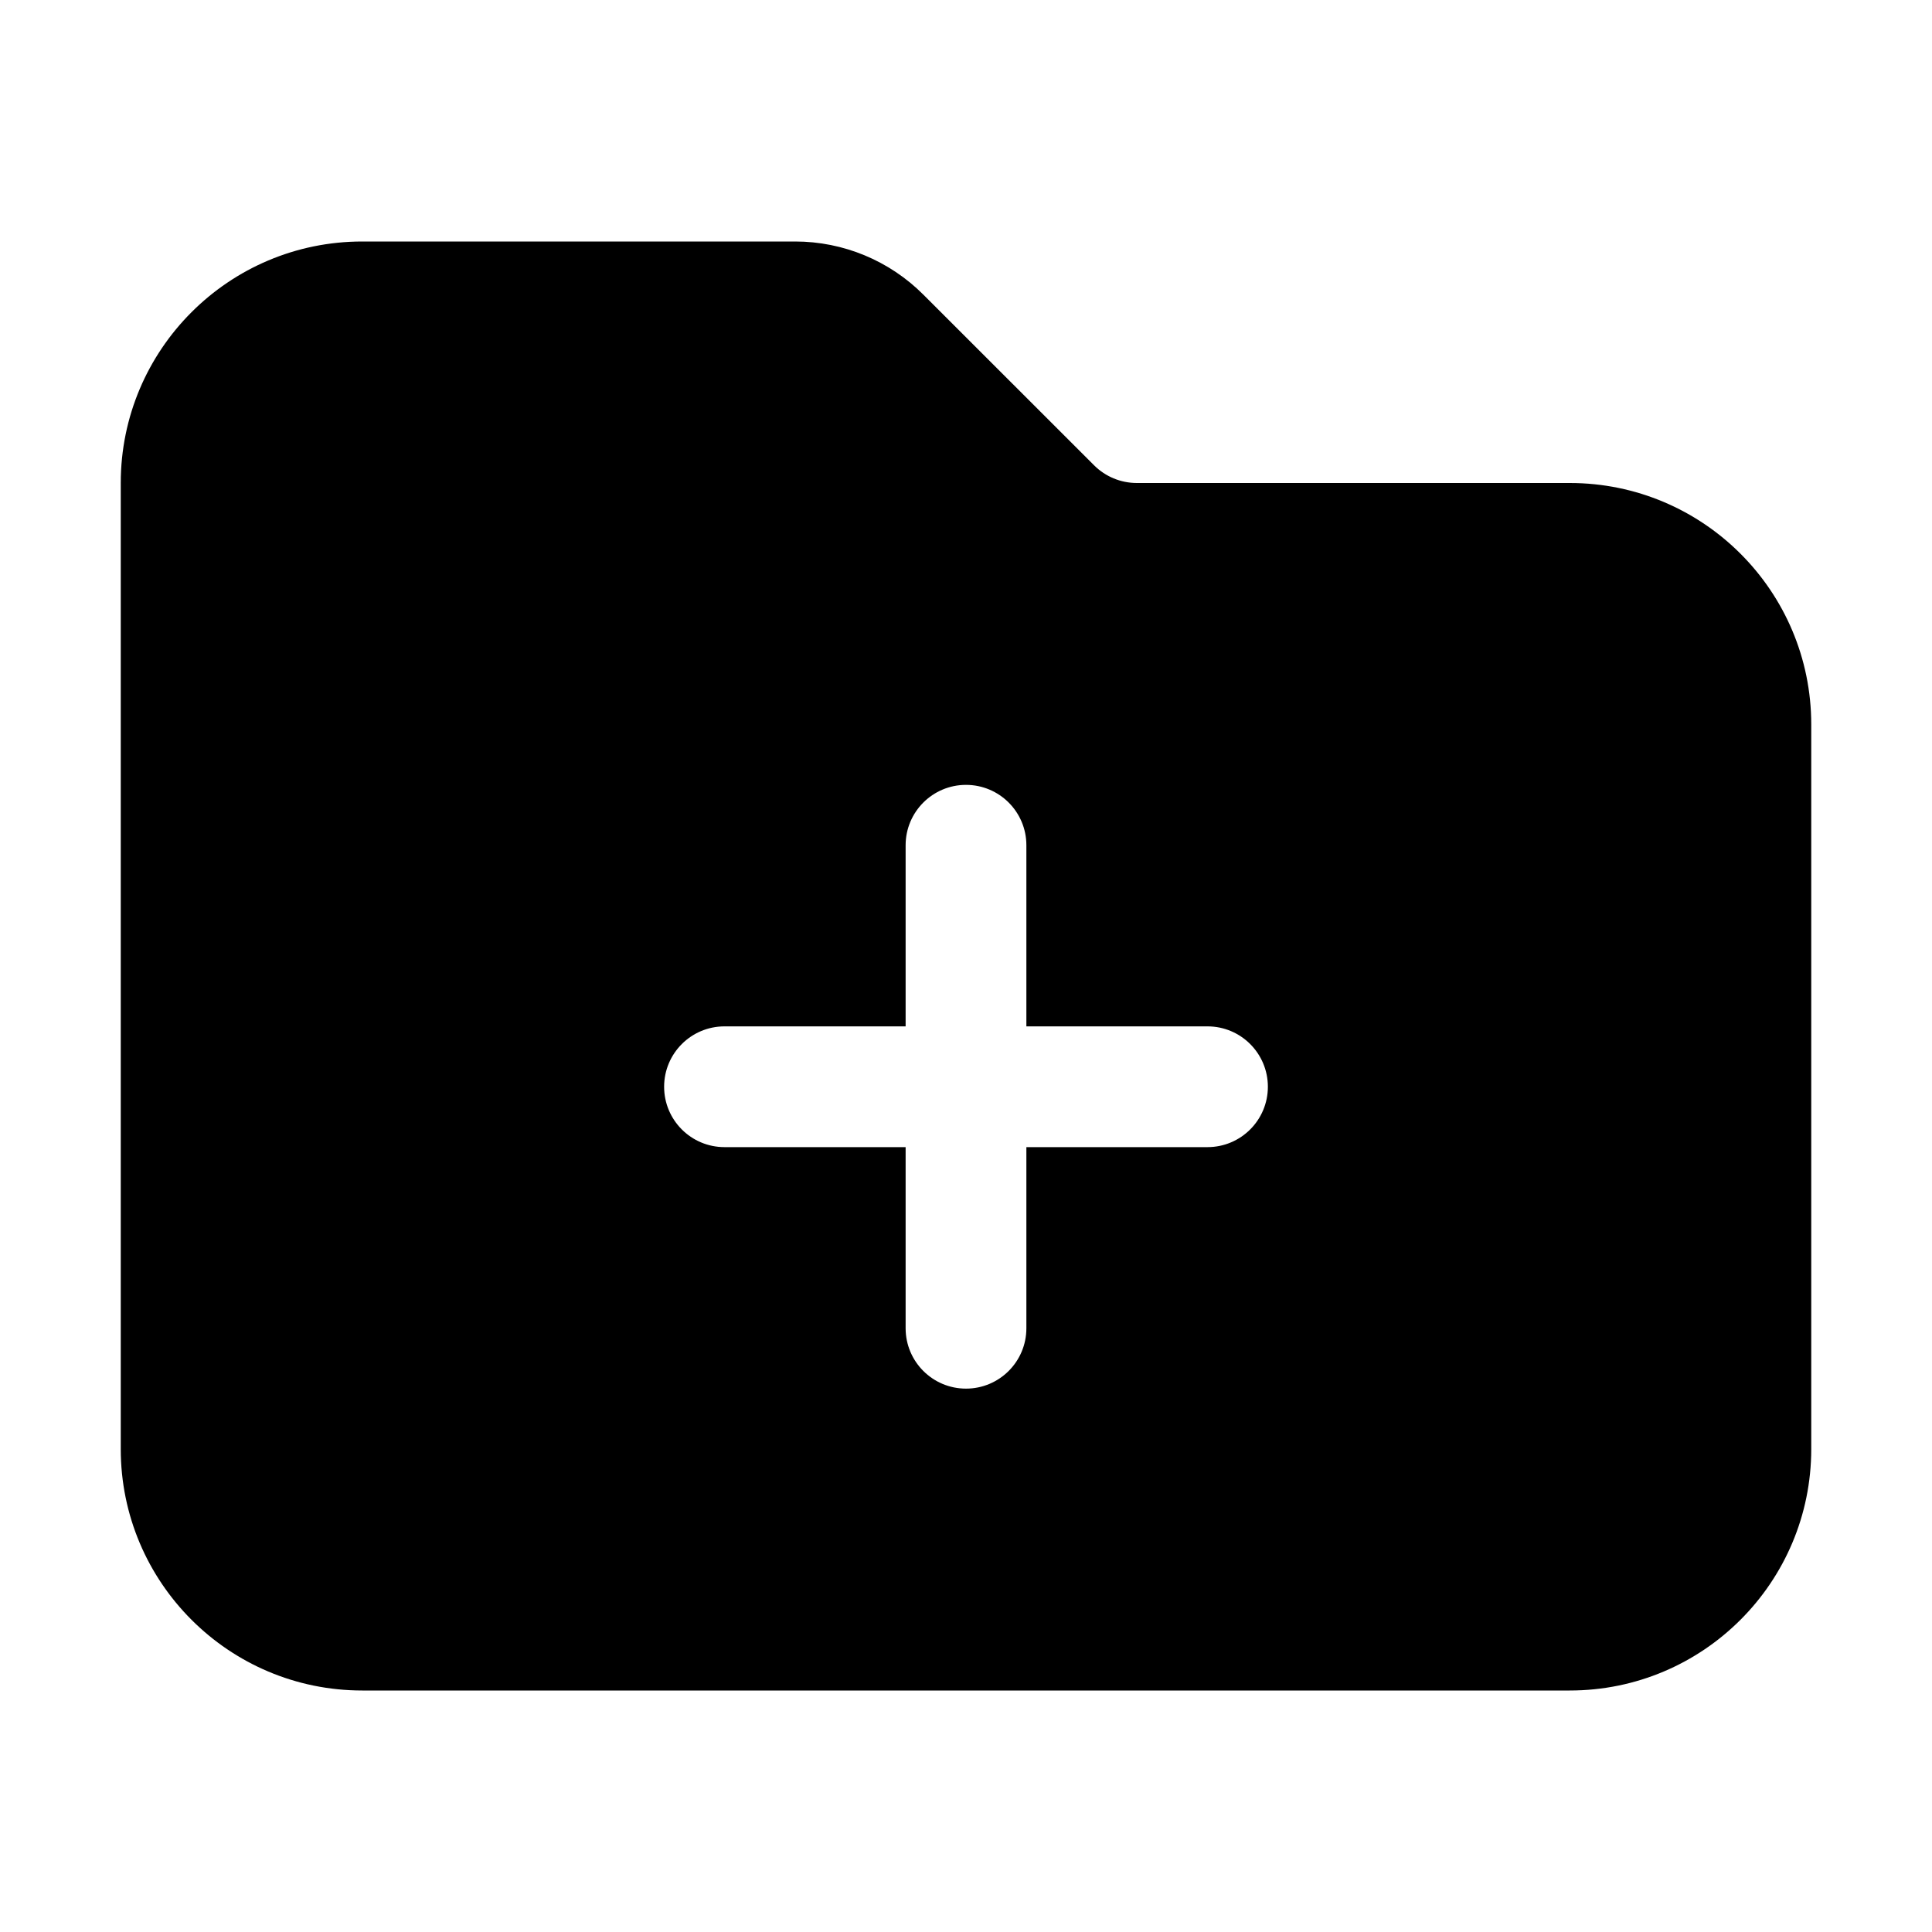
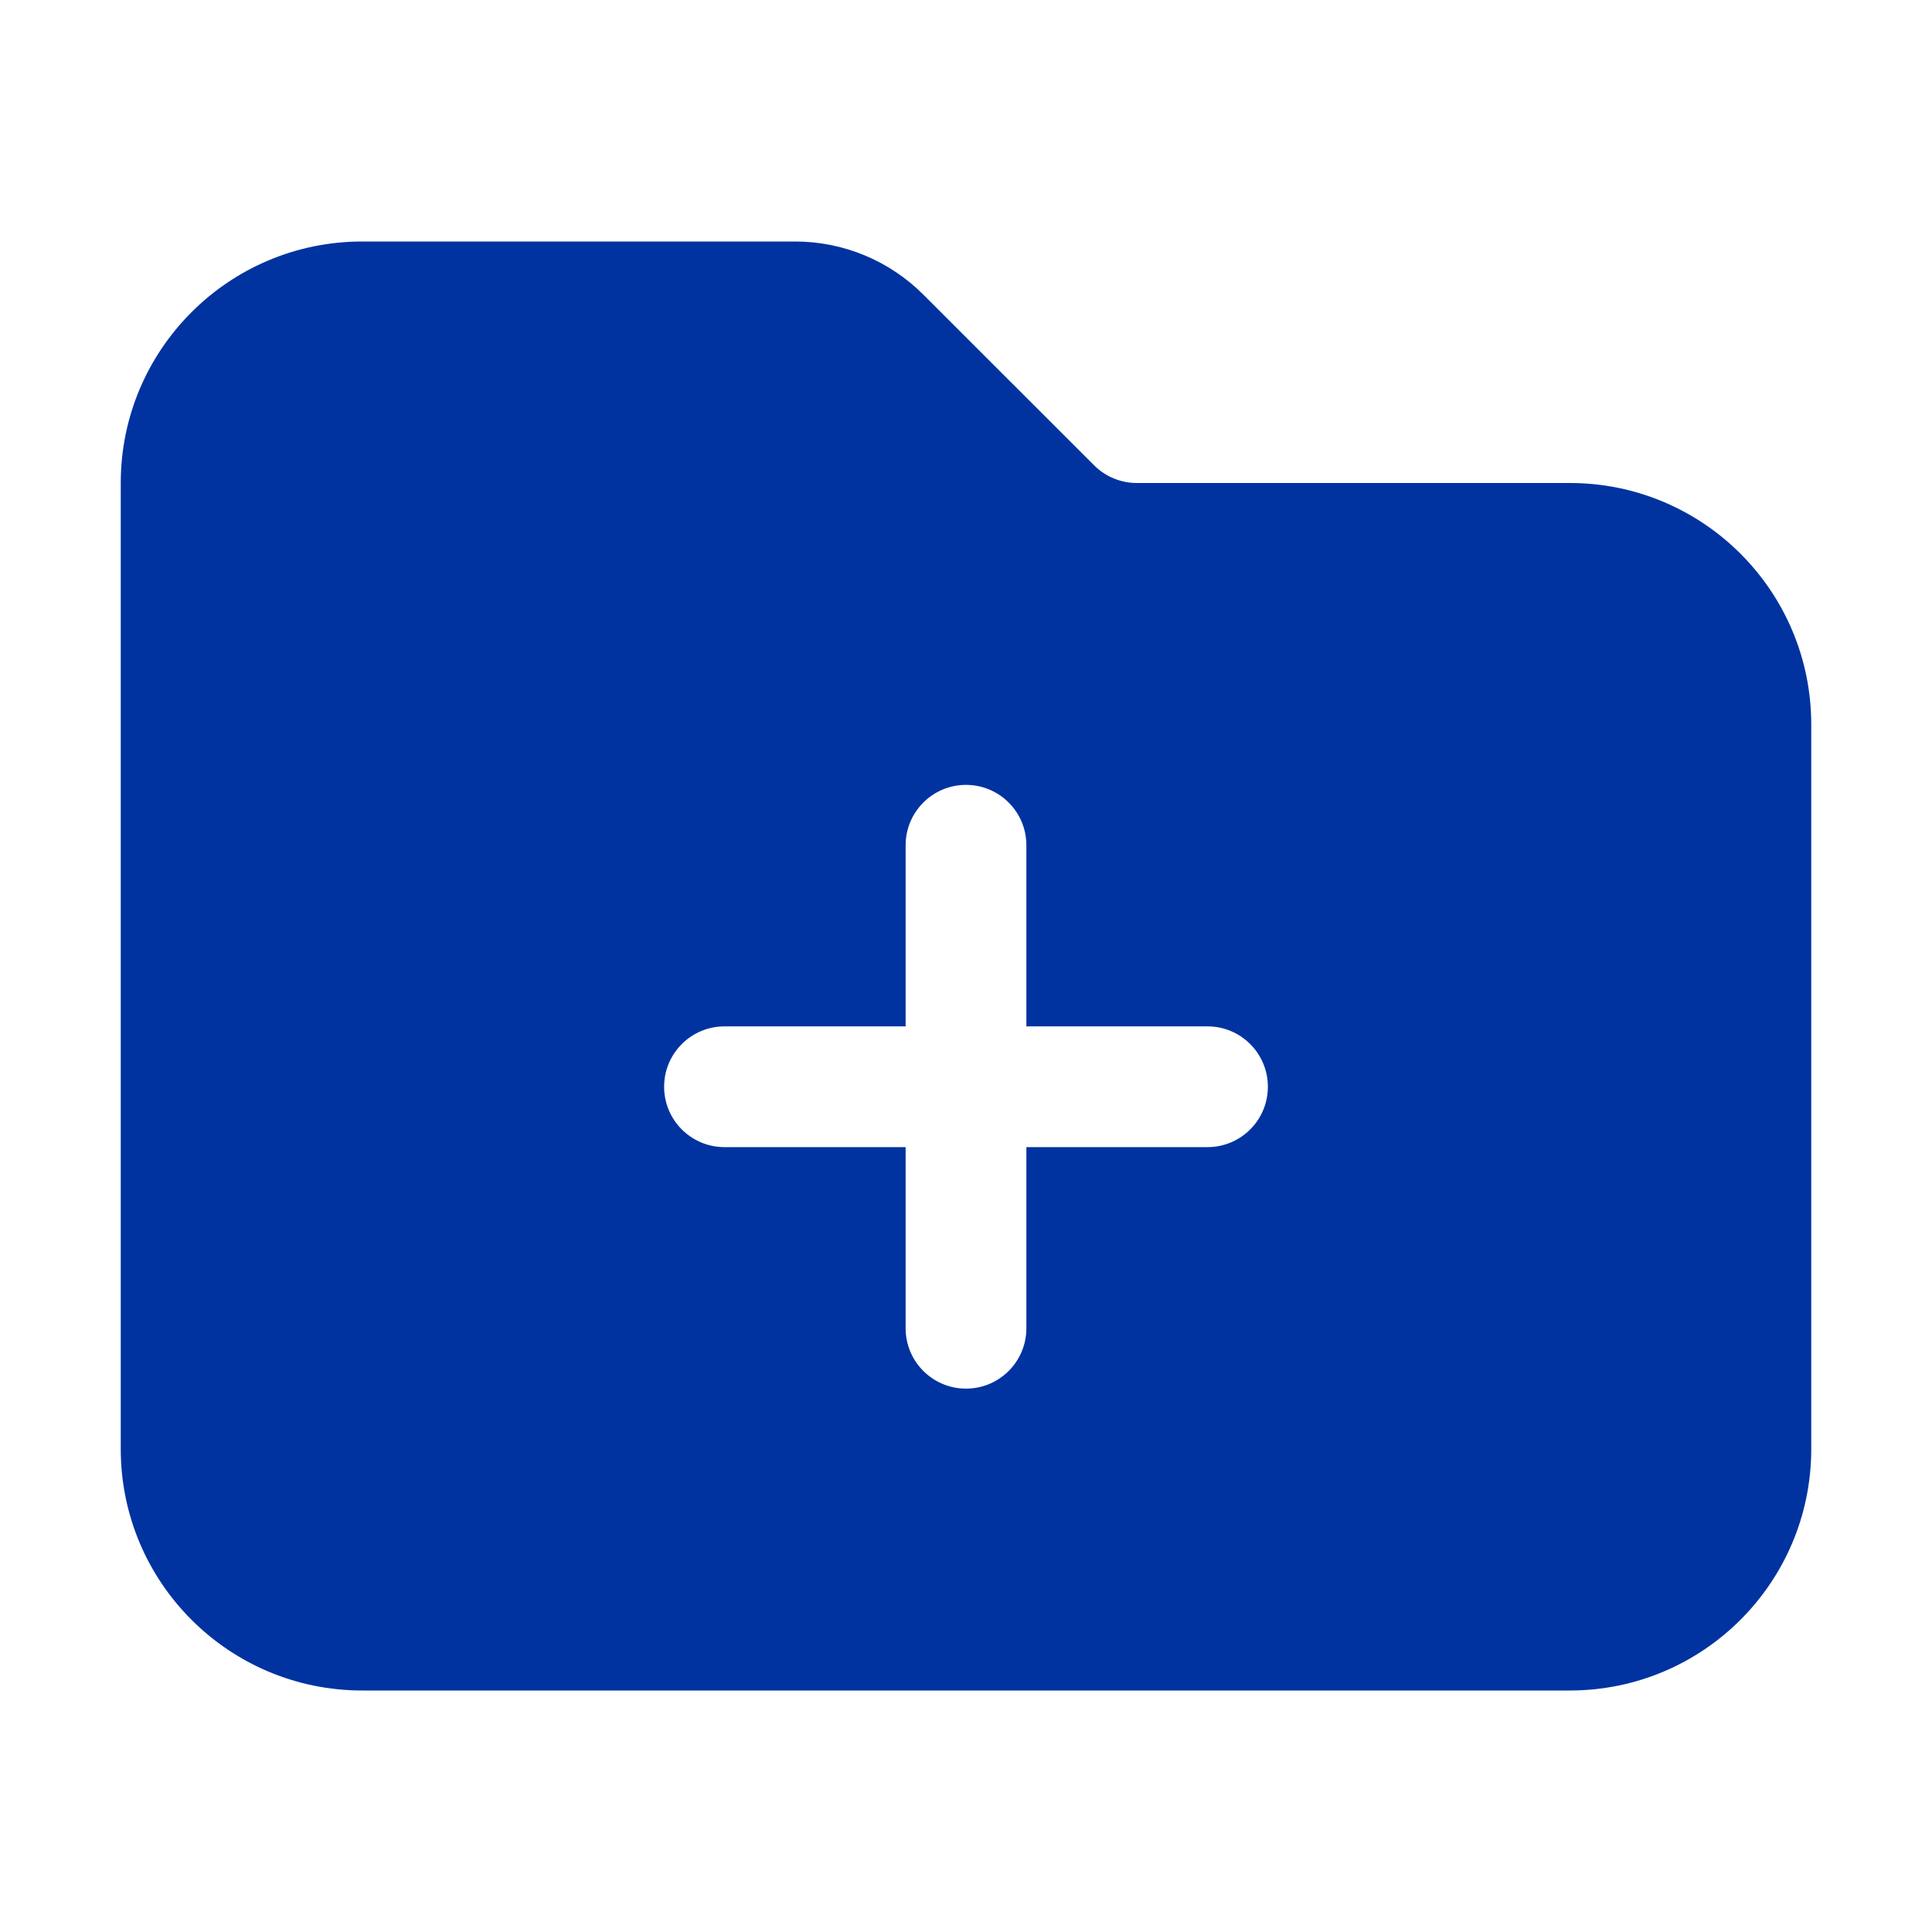
- <svg xmlns="http://www.w3.org/2000/svg" viewBox="0 0 24 24" fill="currentColor" class="size-6">
+ <svg xmlns="http://www.w3.org/2000/svg" viewBox="0 0 24 24" fill="#0033A0" class="size-6">
  <path fill-rule="evenodd" d="M19.5 21a3 3 0 0 0 3-3V9a3 3 0 0 0-3-3h-5.379a.75.75 0 0 1-.53-.22L11.47 3.66A2.25 2.25 0 0 0 9.879 3H4.5a3 3 0 0 0-3 3v12a3 3 0 0 0 3 3h15Zm-6.75-10.5a.75.75 0 0 0-1.5 0v2.25H9a.75.75 0 0 0 0 1.5h2.25v2.25a.75.75 0 0 0 1.5 0v-2.25H15a.75.75 0 0 0 0-1.5h-2.25V10.5Z" clip-rule="evenodd" />
</svg>
